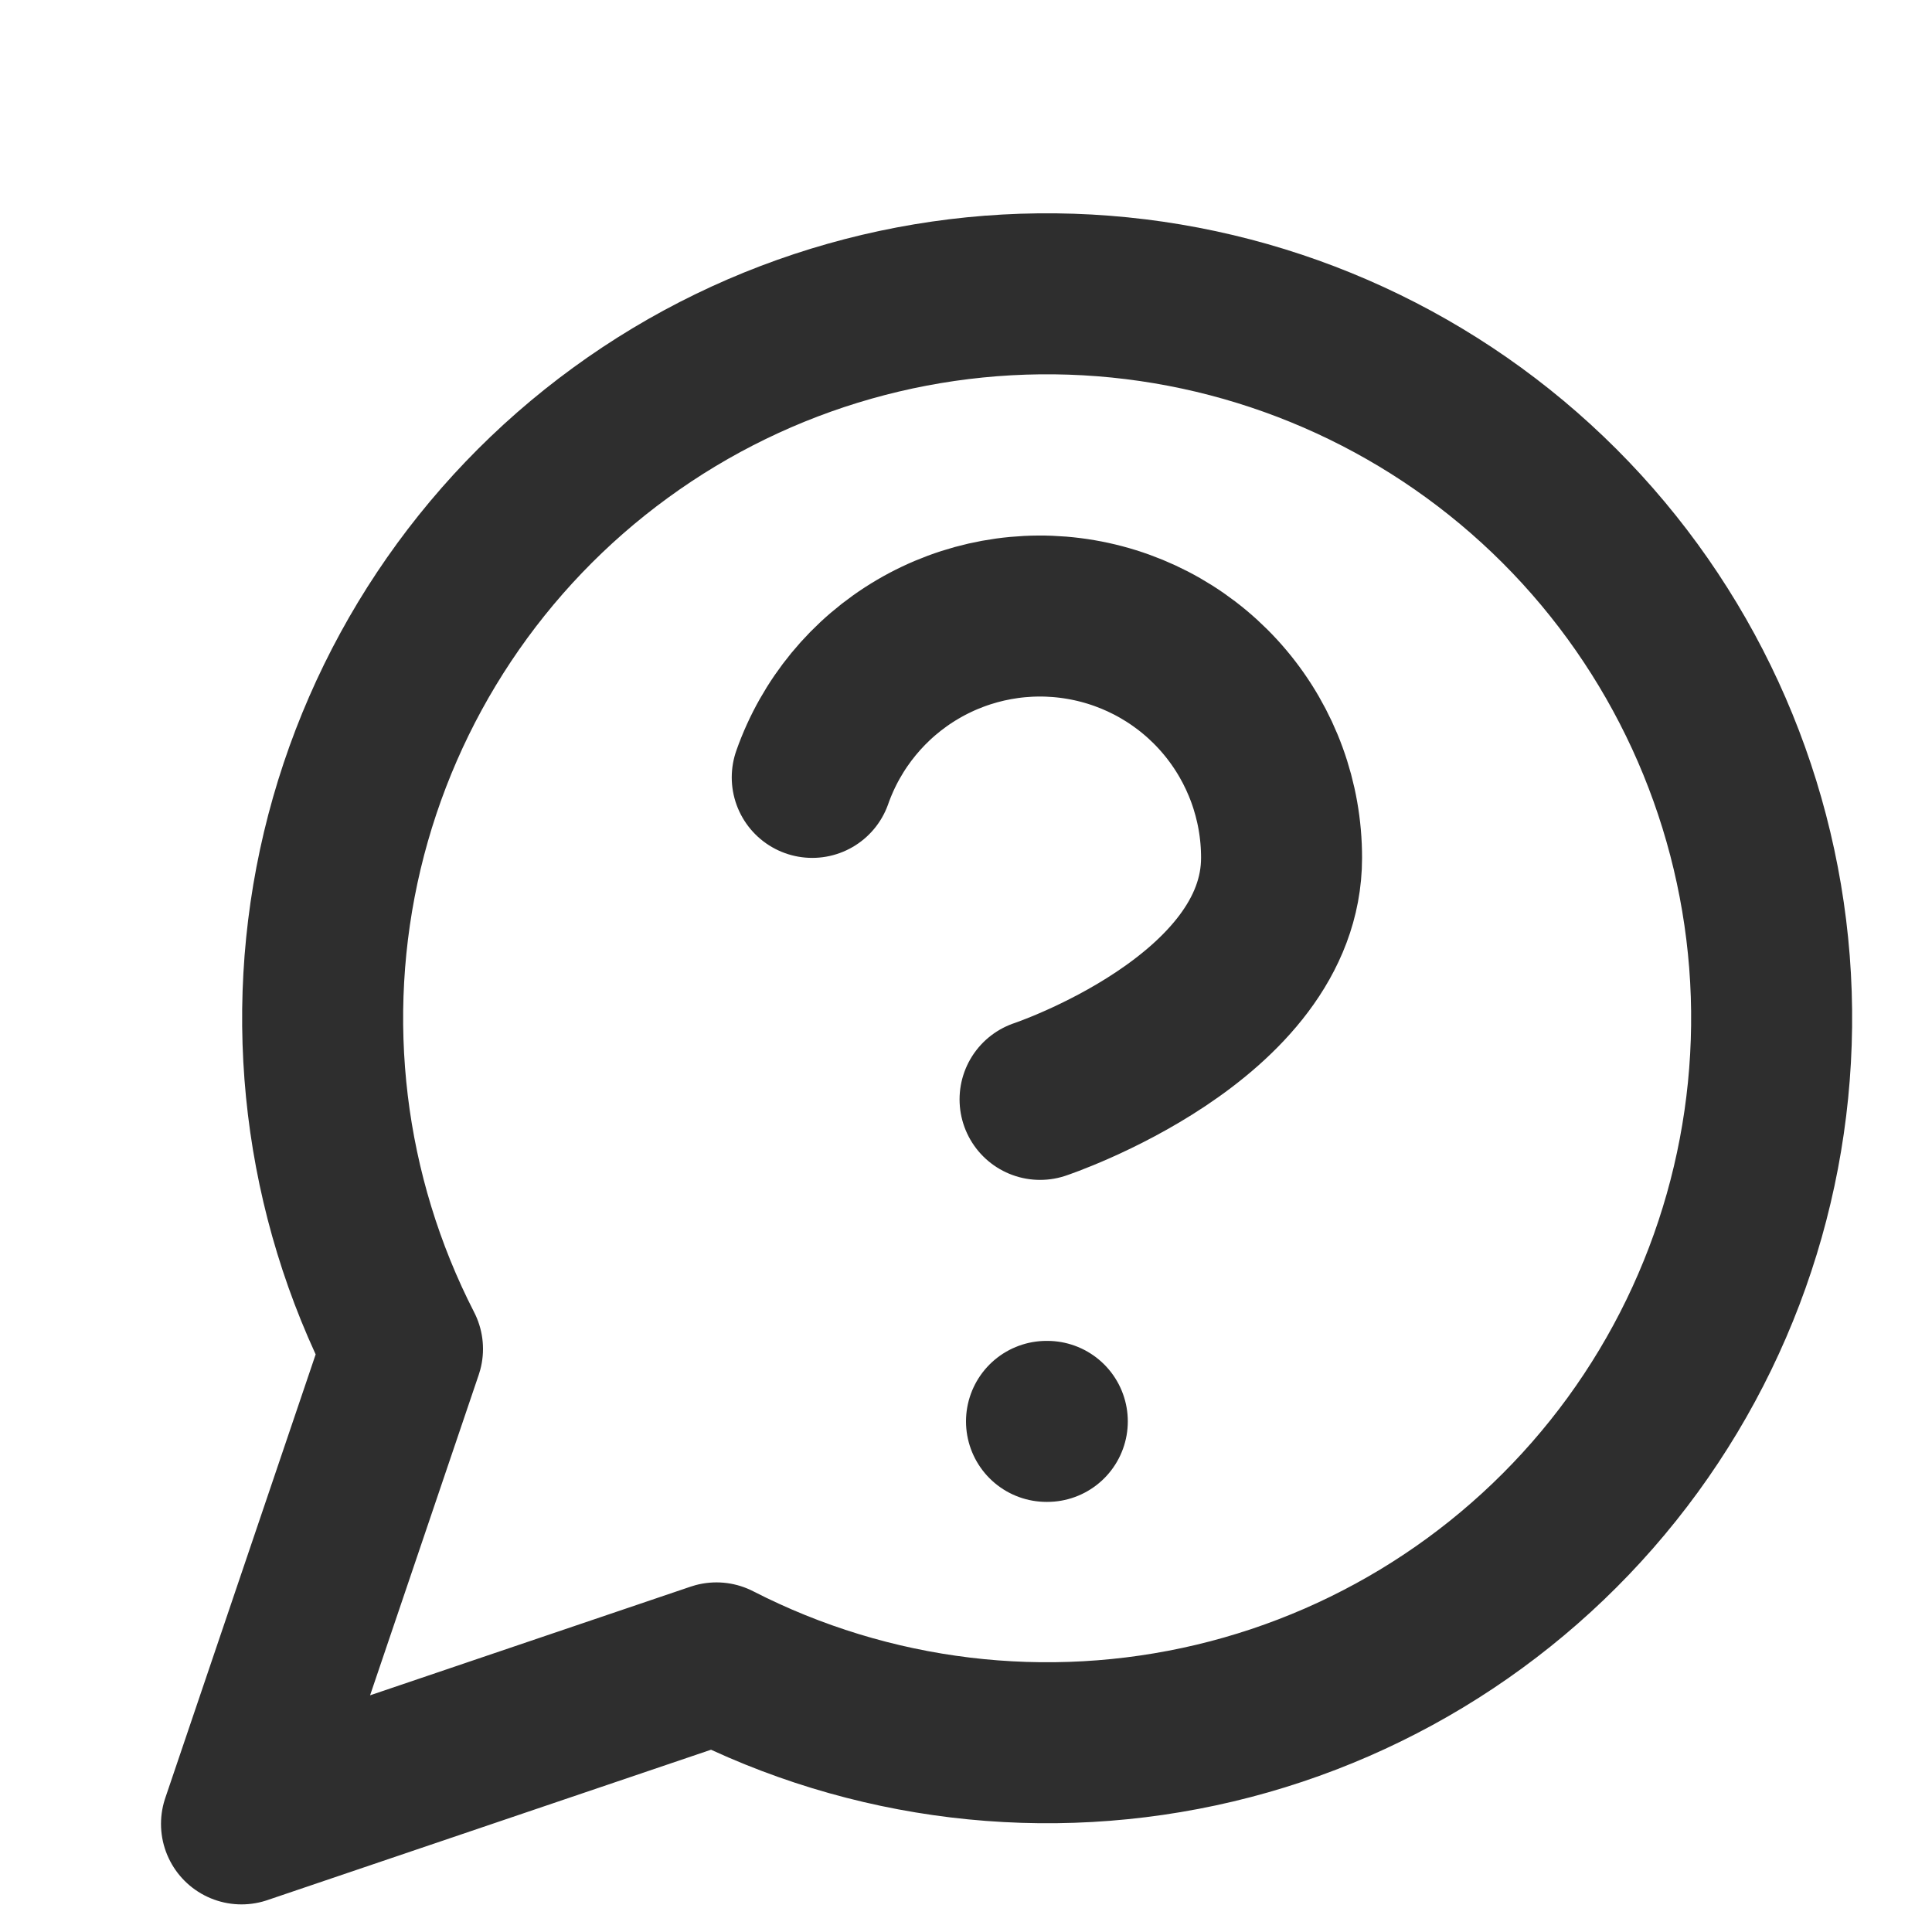
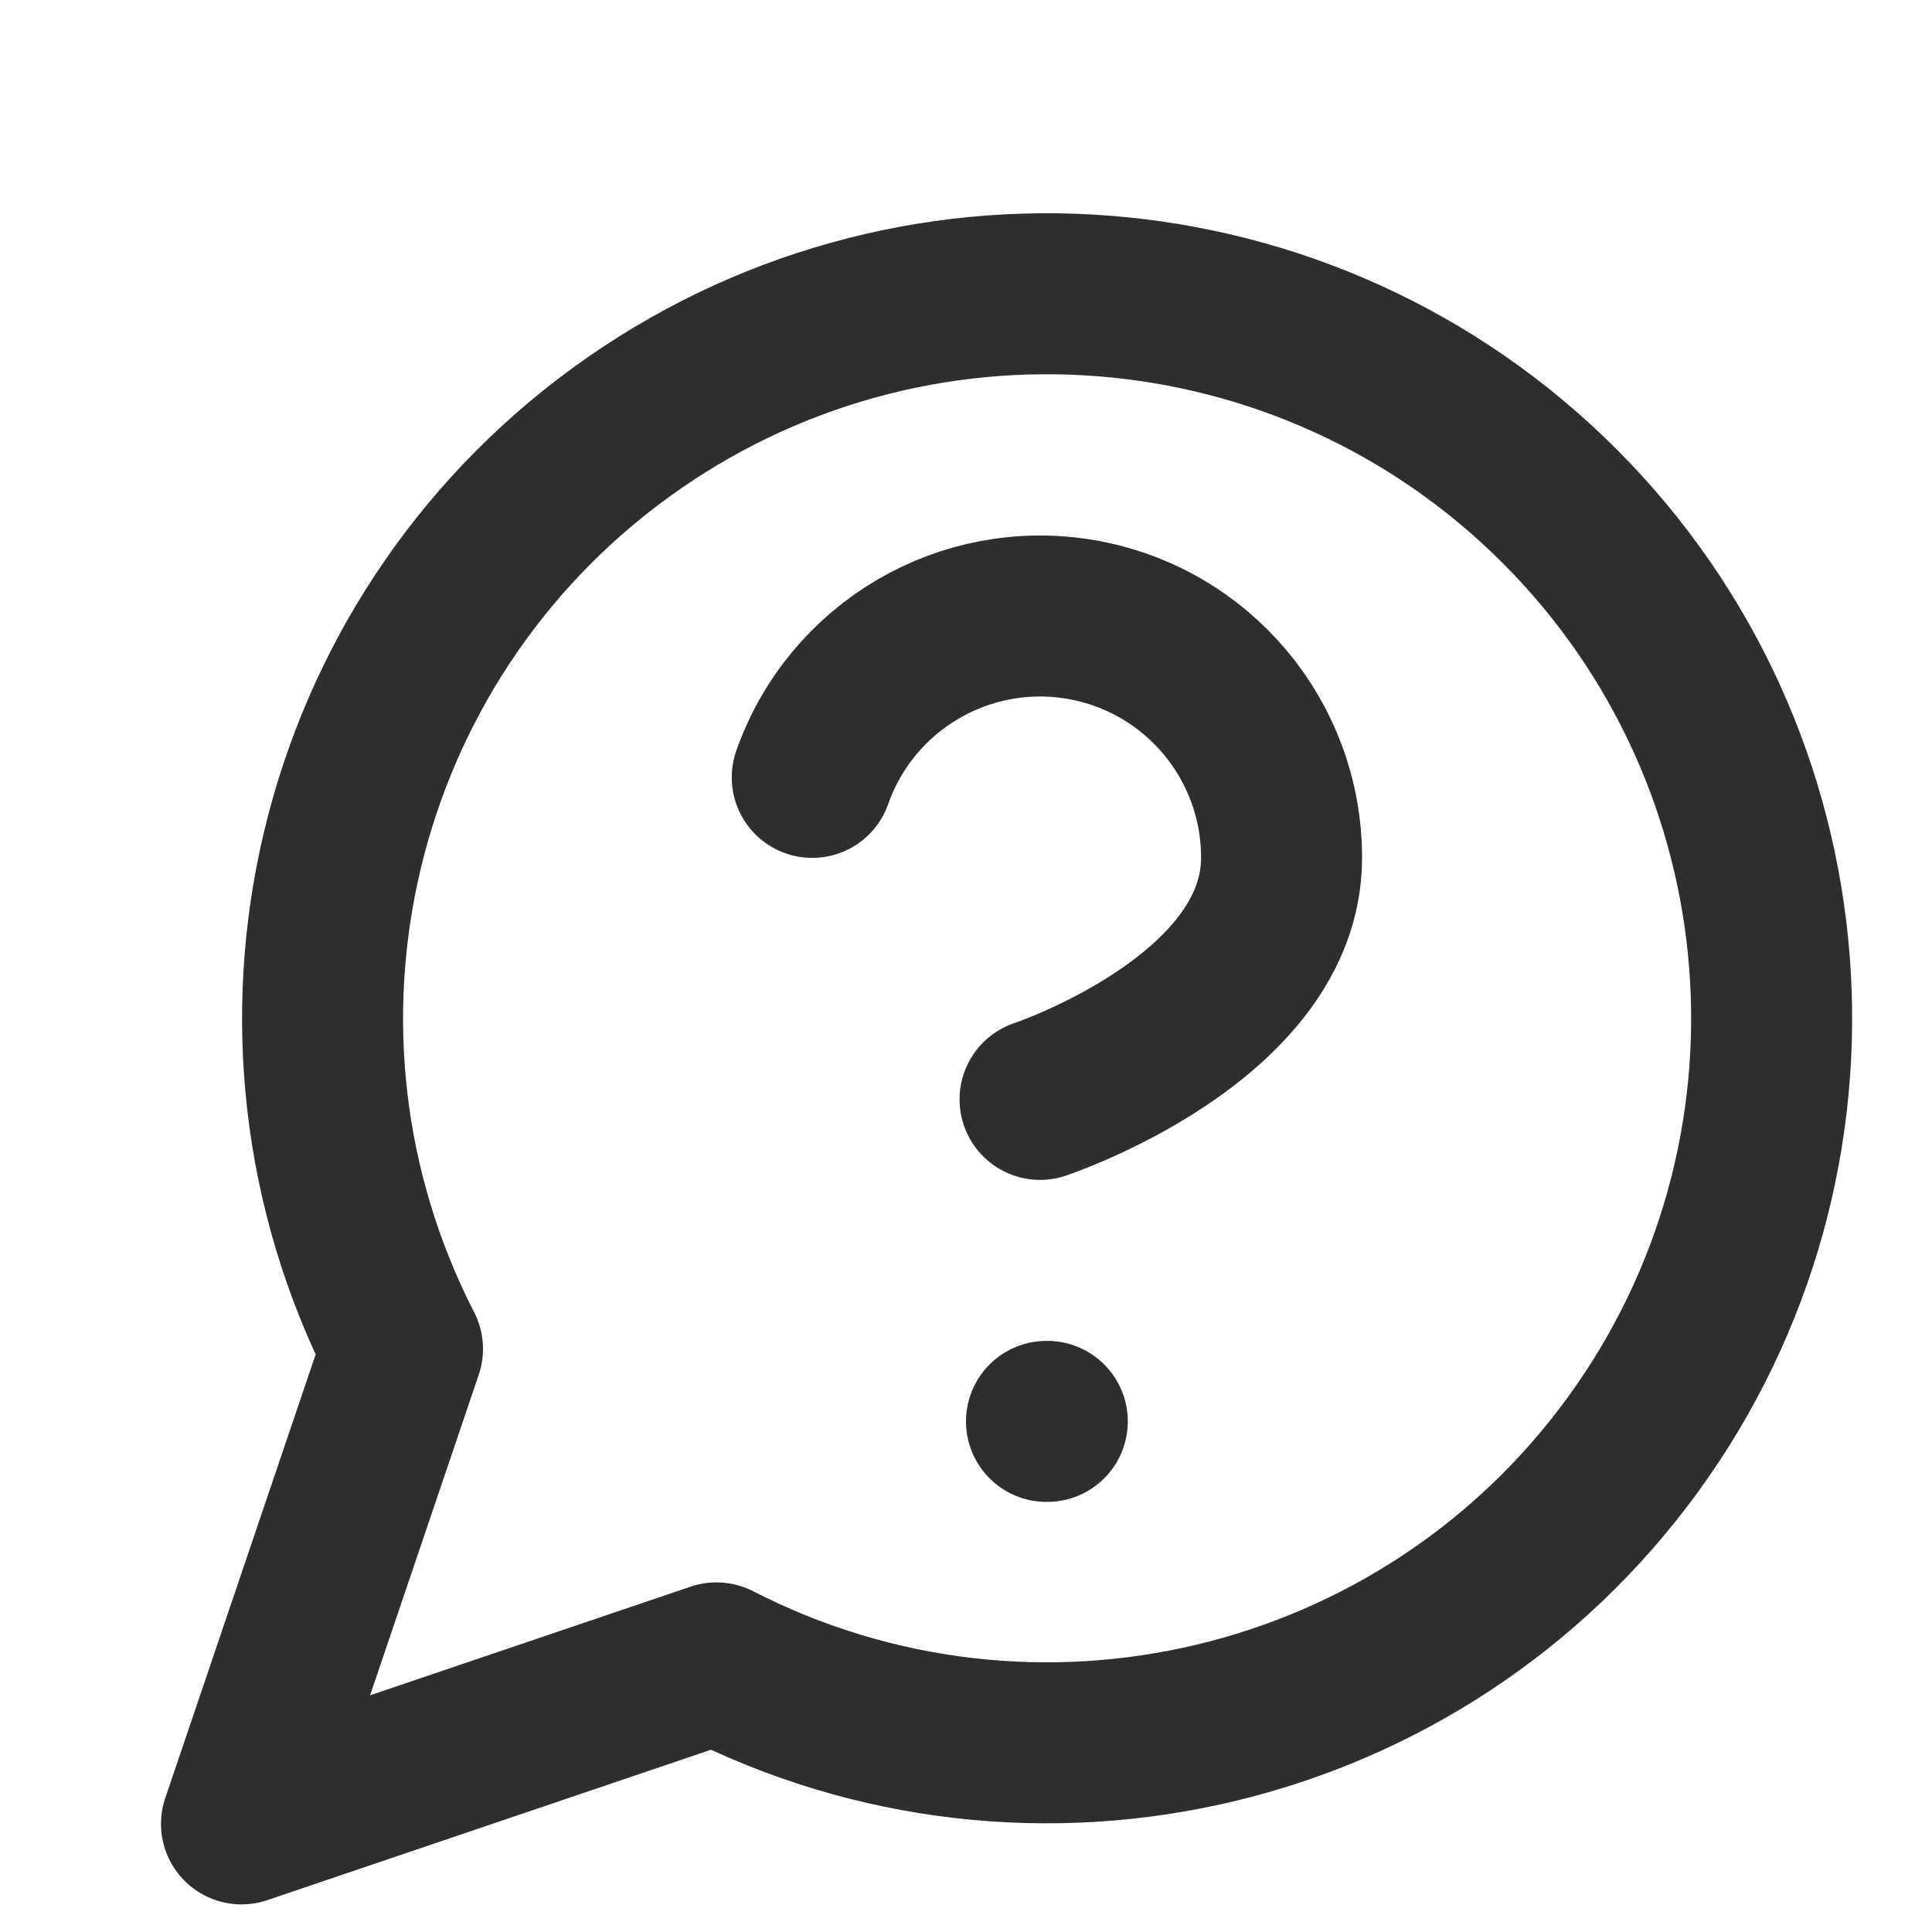
- <svg xmlns="http://www.w3.org/2000/svg" width="24" height="24" viewBox="0 0 24 24" fill="none">
-   <path d="M10.09 9.657C10.325 8.989 10.789 8.425 11.4 8.066C12.011 7.707 12.729 7.576 13.427 7.696C14.126 7.816 14.759 8.179 15.215 8.721C15.671 9.263 15.921 9.949 15.92 10.657C15.92 12.657 12.92 13.657 12.92 13.657M13 17.657H13.01M8.9 20.657C10.809 21.636 13.004 21.901 15.091 21.405C17.178 20.909 19.019 19.683 20.282 17.95C21.545 16.216 22.147 14.088 21.981 11.949C21.814 9.811 20.889 7.802 19.372 6.285C17.855 4.769 15.846 3.844 13.708 3.677C11.569 3.51 9.441 4.112 7.708 5.376C5.974 6.639 4.749 8.48 4.252 10.566C3.756 12.653 4.021 14.849 5 16.757L3 22.657L8.9 20.657Z" stroke="#2E2E2E" stroke-width="2" stroke-linecap="round" stroke-linejoin="round" />
+ <svg xmlns="http://www.w3.org/2000/svg" width="24" height="24" fill="none">
+   <path stroke="#2E2E2E" stroke-linecap="round" stroke-linejoin="round" stroke-width="2" d="M10.09 9.657a3 3 0 0 1 5.83 1c0 2-3 3-3 3m.08 4h.01m-4.11 3a9 9 0 1 0-3.9-3.9l-2 5.9z" />
</svg>
